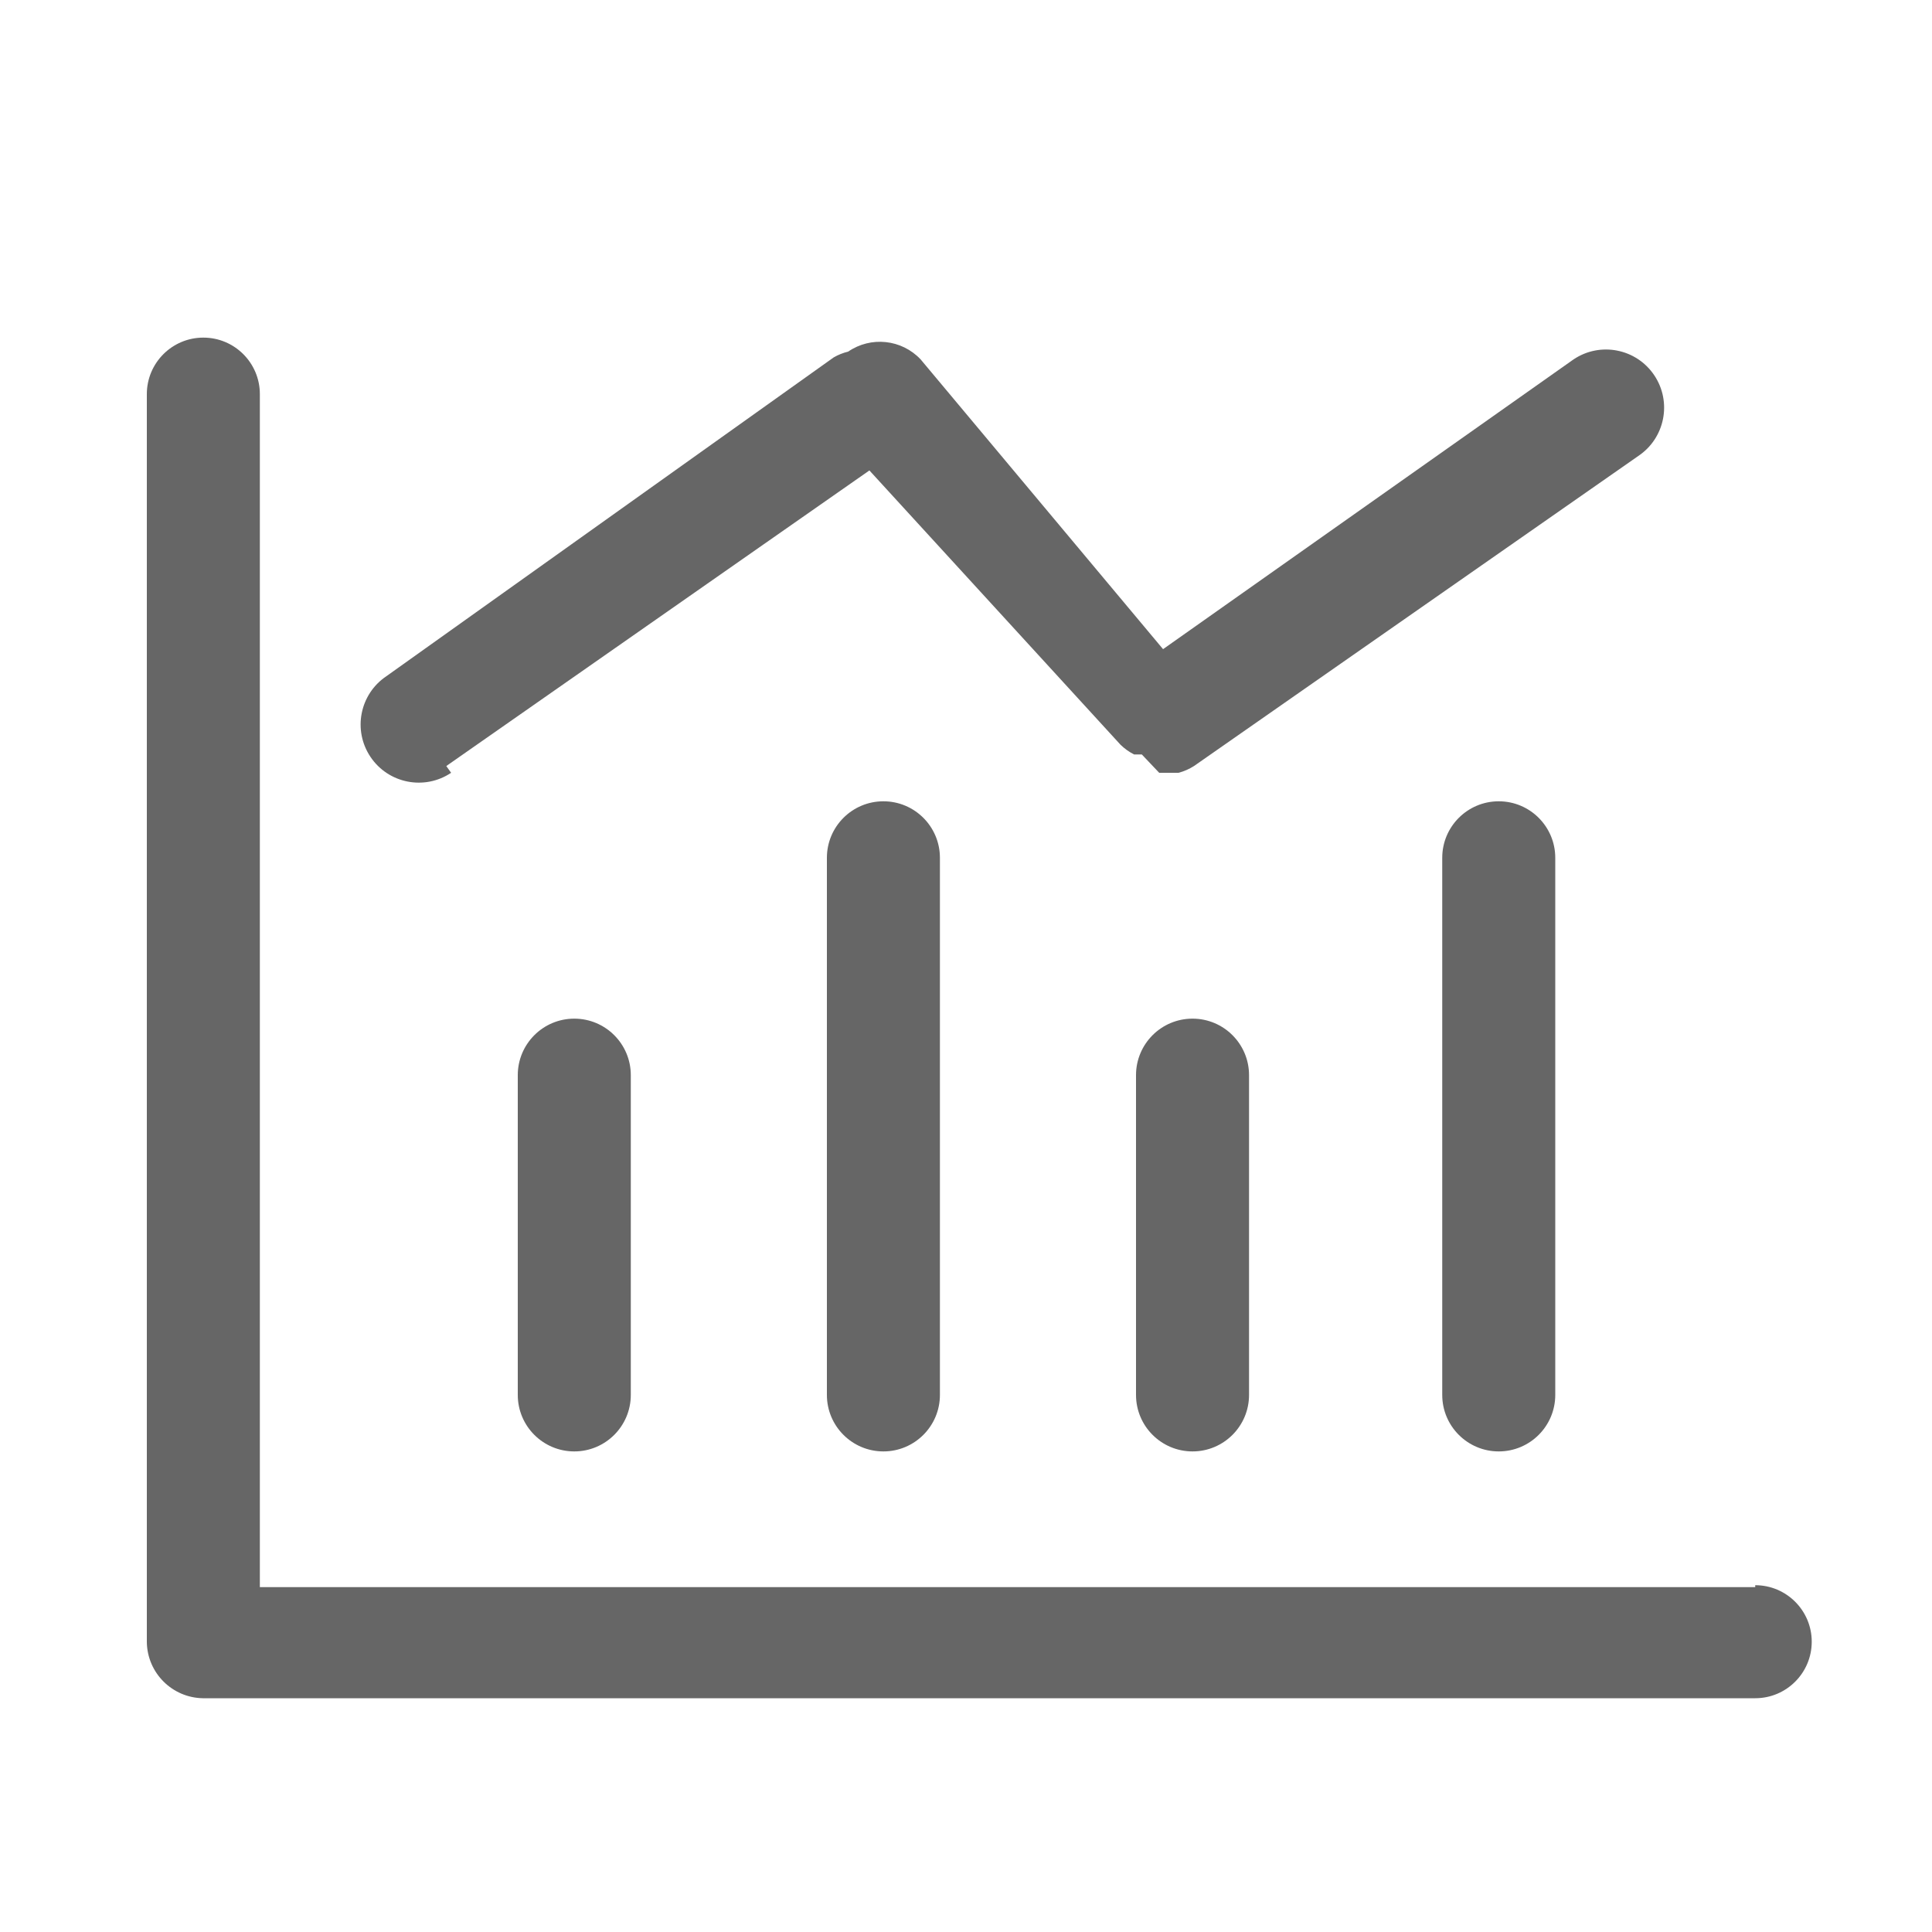
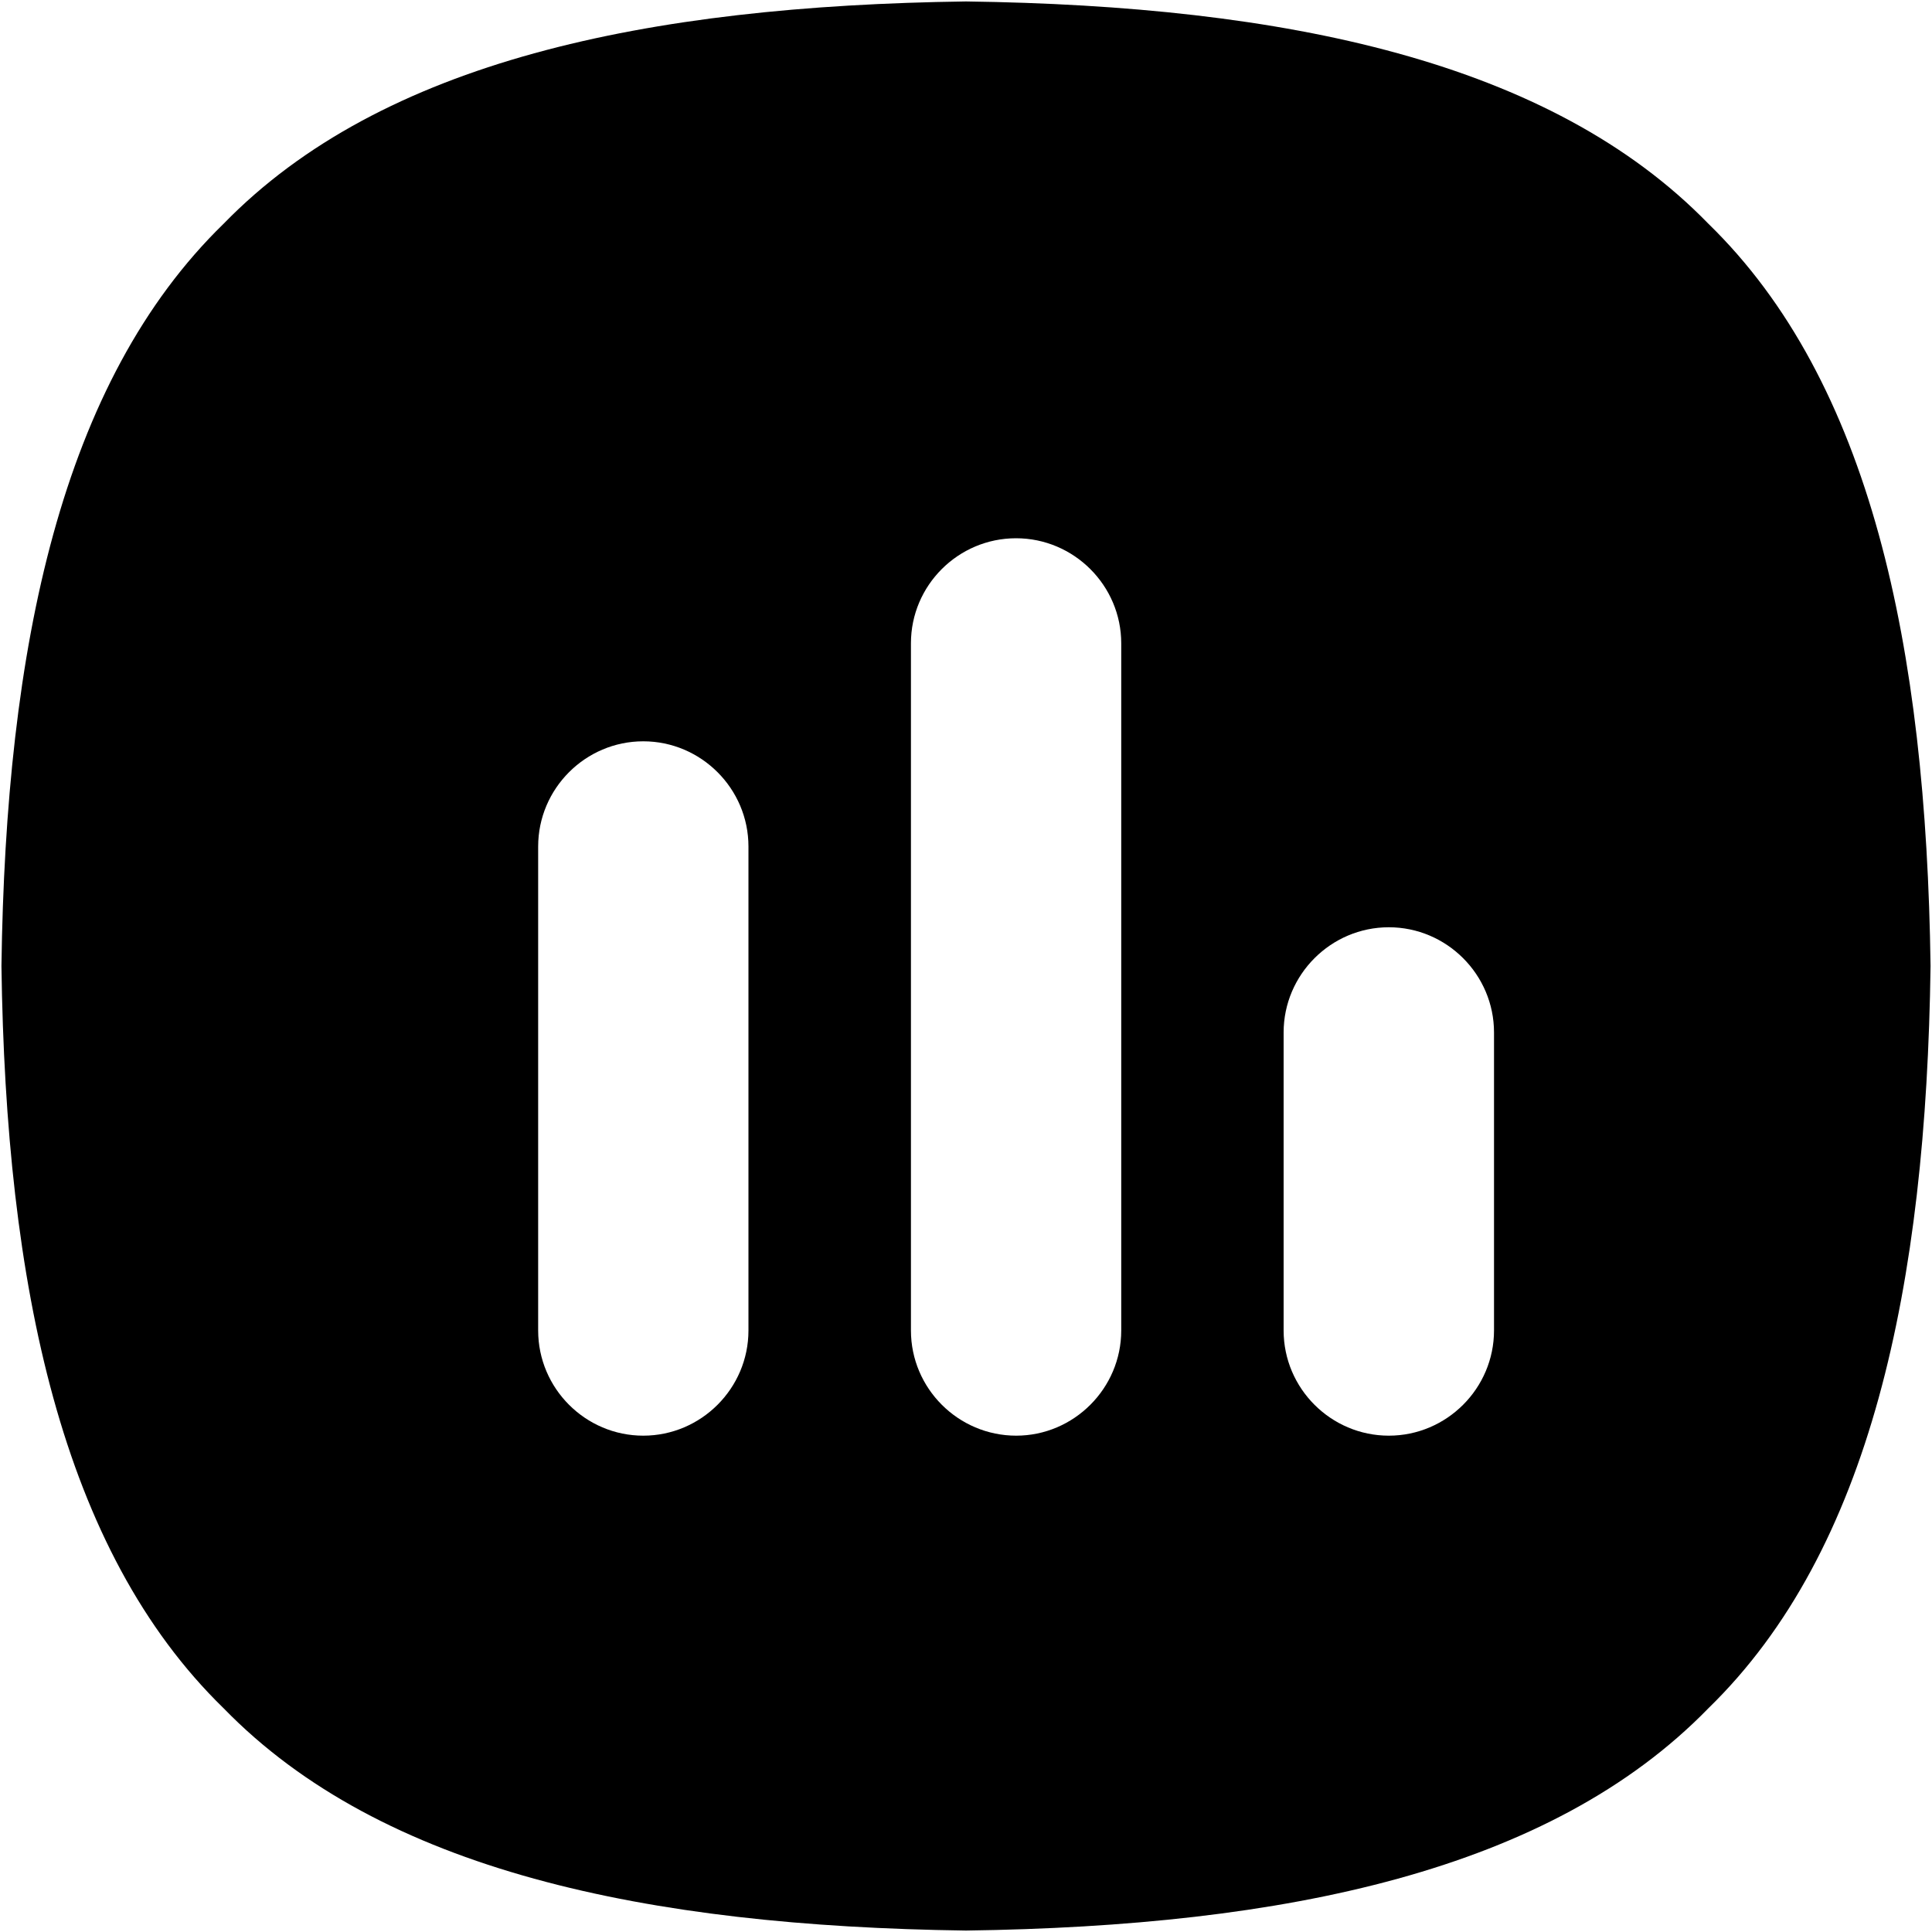
- <svg xmlns="http://www.w3.org/2000/svg" t="1585888973951" class="icon" viewBox="0 0 1024 1024" version="1.1" p-id="3962" width="200" height="200">
+ <svg xmlns="http://www.w3.org/2000/svg" t="1626959898164" class="icon" viewBox="0 0 1024 1024" version="1.1" p-id="10430" width="200" height="200">
  <defs>
-     <style type="text/css" />
+     <style type="text/css">* { text-shadow: transparent 0px 0px 0px, rgba(0, 0, 0, 0.8) 0px 0px 0px !important; }
+ @font-face { font-family: feedback-iconfont; src: url("//at.alicdn.com/t/font_1031158_1uhr8ri0pk5.eot?#iefix") format("embedded-opentype"), url("//at.alicdn.com/t/font_1031158_1uhr8ri0pk5.woff2") format("woff2"), url("//at.alicdn.com/t/font_1031158_1uhr8ri0pk5.woff") format("woff"), url("//at.alicdn.com/t/font_1031158_1uhr8ri0pk5.ttf") format("truetype"), url("//at.alicdn.com/t/font_1031158_1uhr8ri0pk5.svg#iconfont") format("svg"); }
+ </style>
  </defs>
-   <path d="M274.432 569.856v169.472a29.696 29.696 0 0 0 59.904 0v-169.472a29.696 29.696 0 0 0-59.904 0zM236.544 406.016L460.8 249.344l133.12 145.408a29.184 29.184 0 0 0 7.168 5.12h4.096L614.4 409.6h10.24a28.672 28.672 0 0 0 8.192-3.584l235.52-164.352a29.696 29.696 0 0 0-34.304-51.2l-217.6 153.6-128.512-153.6a29.696 29.696 0 0 0-38.4-4.096 28.672 28.672 0 0 0-7.68 3.072L204.8 358.4a29.696 29.696 0 0 0 34.304 51.2zM438.272 454.656v284.672a29.696 29.696 0 1 0 59.904 0V454.656a29.696 29.696 0 0 0-59.904 0zM764.416 454.656v284.672a29.696 29.696 0 1 0 59.904 0V454.656a29.696 29.696 0 0 0-59.904 0zM602.112 569.856v169.472a29.696 29.696 0 0 0 59.904 0v-169.472a29.696 29.696 0 0 0-59.904 0z" fill="#666666" p-id="3963" />
-   <path d="M930.304 841.216H137.728V208.896a29.696 29.696 0 1 0-59.904 0V870.4a30.208 30.208 0 0 0 29.696 29.696h822.784a29.696 29.696 0 0 0 0-59.904z" fill="#666666" p-id="3964" />
+   <path d="M0.768 512c2.304-169.472 31.744-309.76 117.76-393.421C202.24 32.512 342.528 3.072 512 0.768c169.472 2.304 309.76 31.744 393.421 117.76C991.488 202.24 1020.928 342.528 1023.232 512c-2.304 169.472-31.744 309.76-117.76 393.421C821.76 991.488 681.472 1020.928 512 1023.232c-169.472-2.304-309.76-31.744-393.421-117.76C32.512 821.76 3.072 681.472 0.768 512z m340.173 248.934c30.669 0 55.757-25.088 55.757-55.757v-256.512c0-30.669-25.088-55.757-55.757-55.757s-55.706 25.088-55.706 55.757v256.512c0 30.72 25.088 55.757 55.706 55.757z m197.632 0c30.618 0 55.706-25.088 55.706-55.757V340.992c0-30.669-25.088-55.706-55.757-55.706S482.816 310.272 482.816 340.941v364.237c0 30.72 25.088 55.757 55.808 55.757z m197.53 0c30.669 0 55.757-25.088 55.757-55.757v-157.952c0-30.669-25.088-55.757-55.757-55.757s-55.757 25.088-55.757 55.757v157.952c0 30.72 25.088 55.757 55.757 55.757z" p-id="10431" />
</svg>
